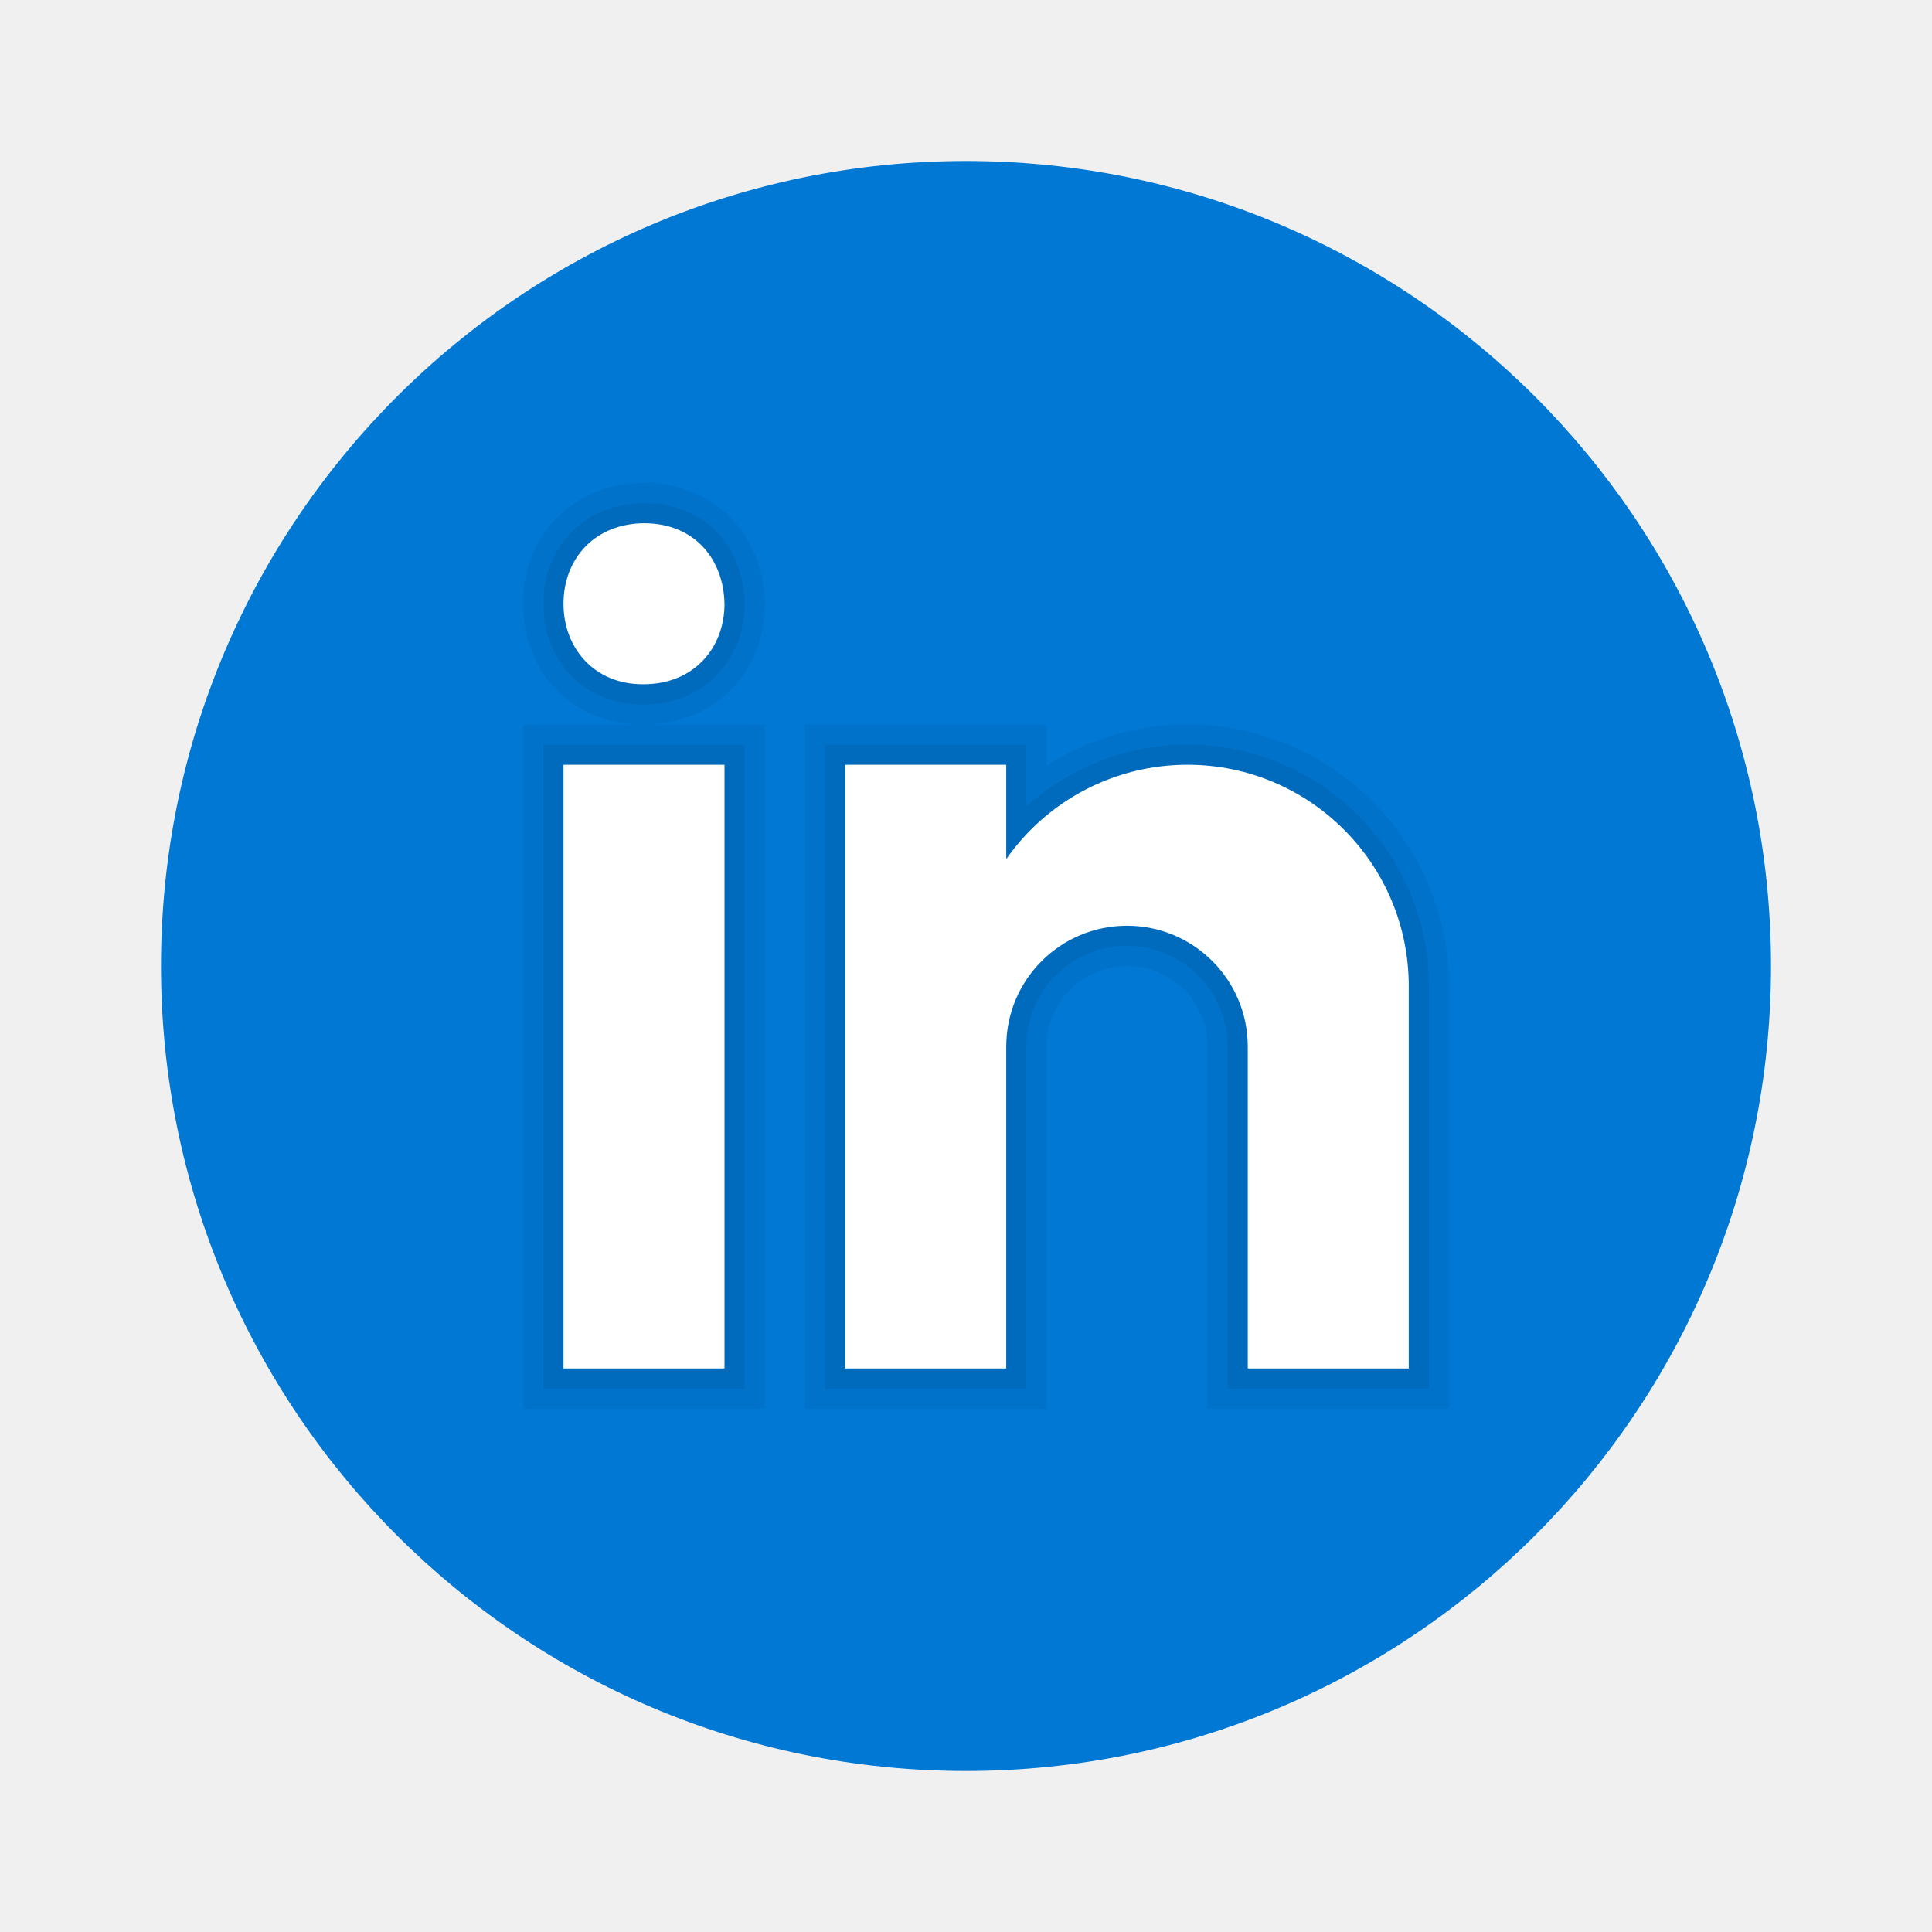
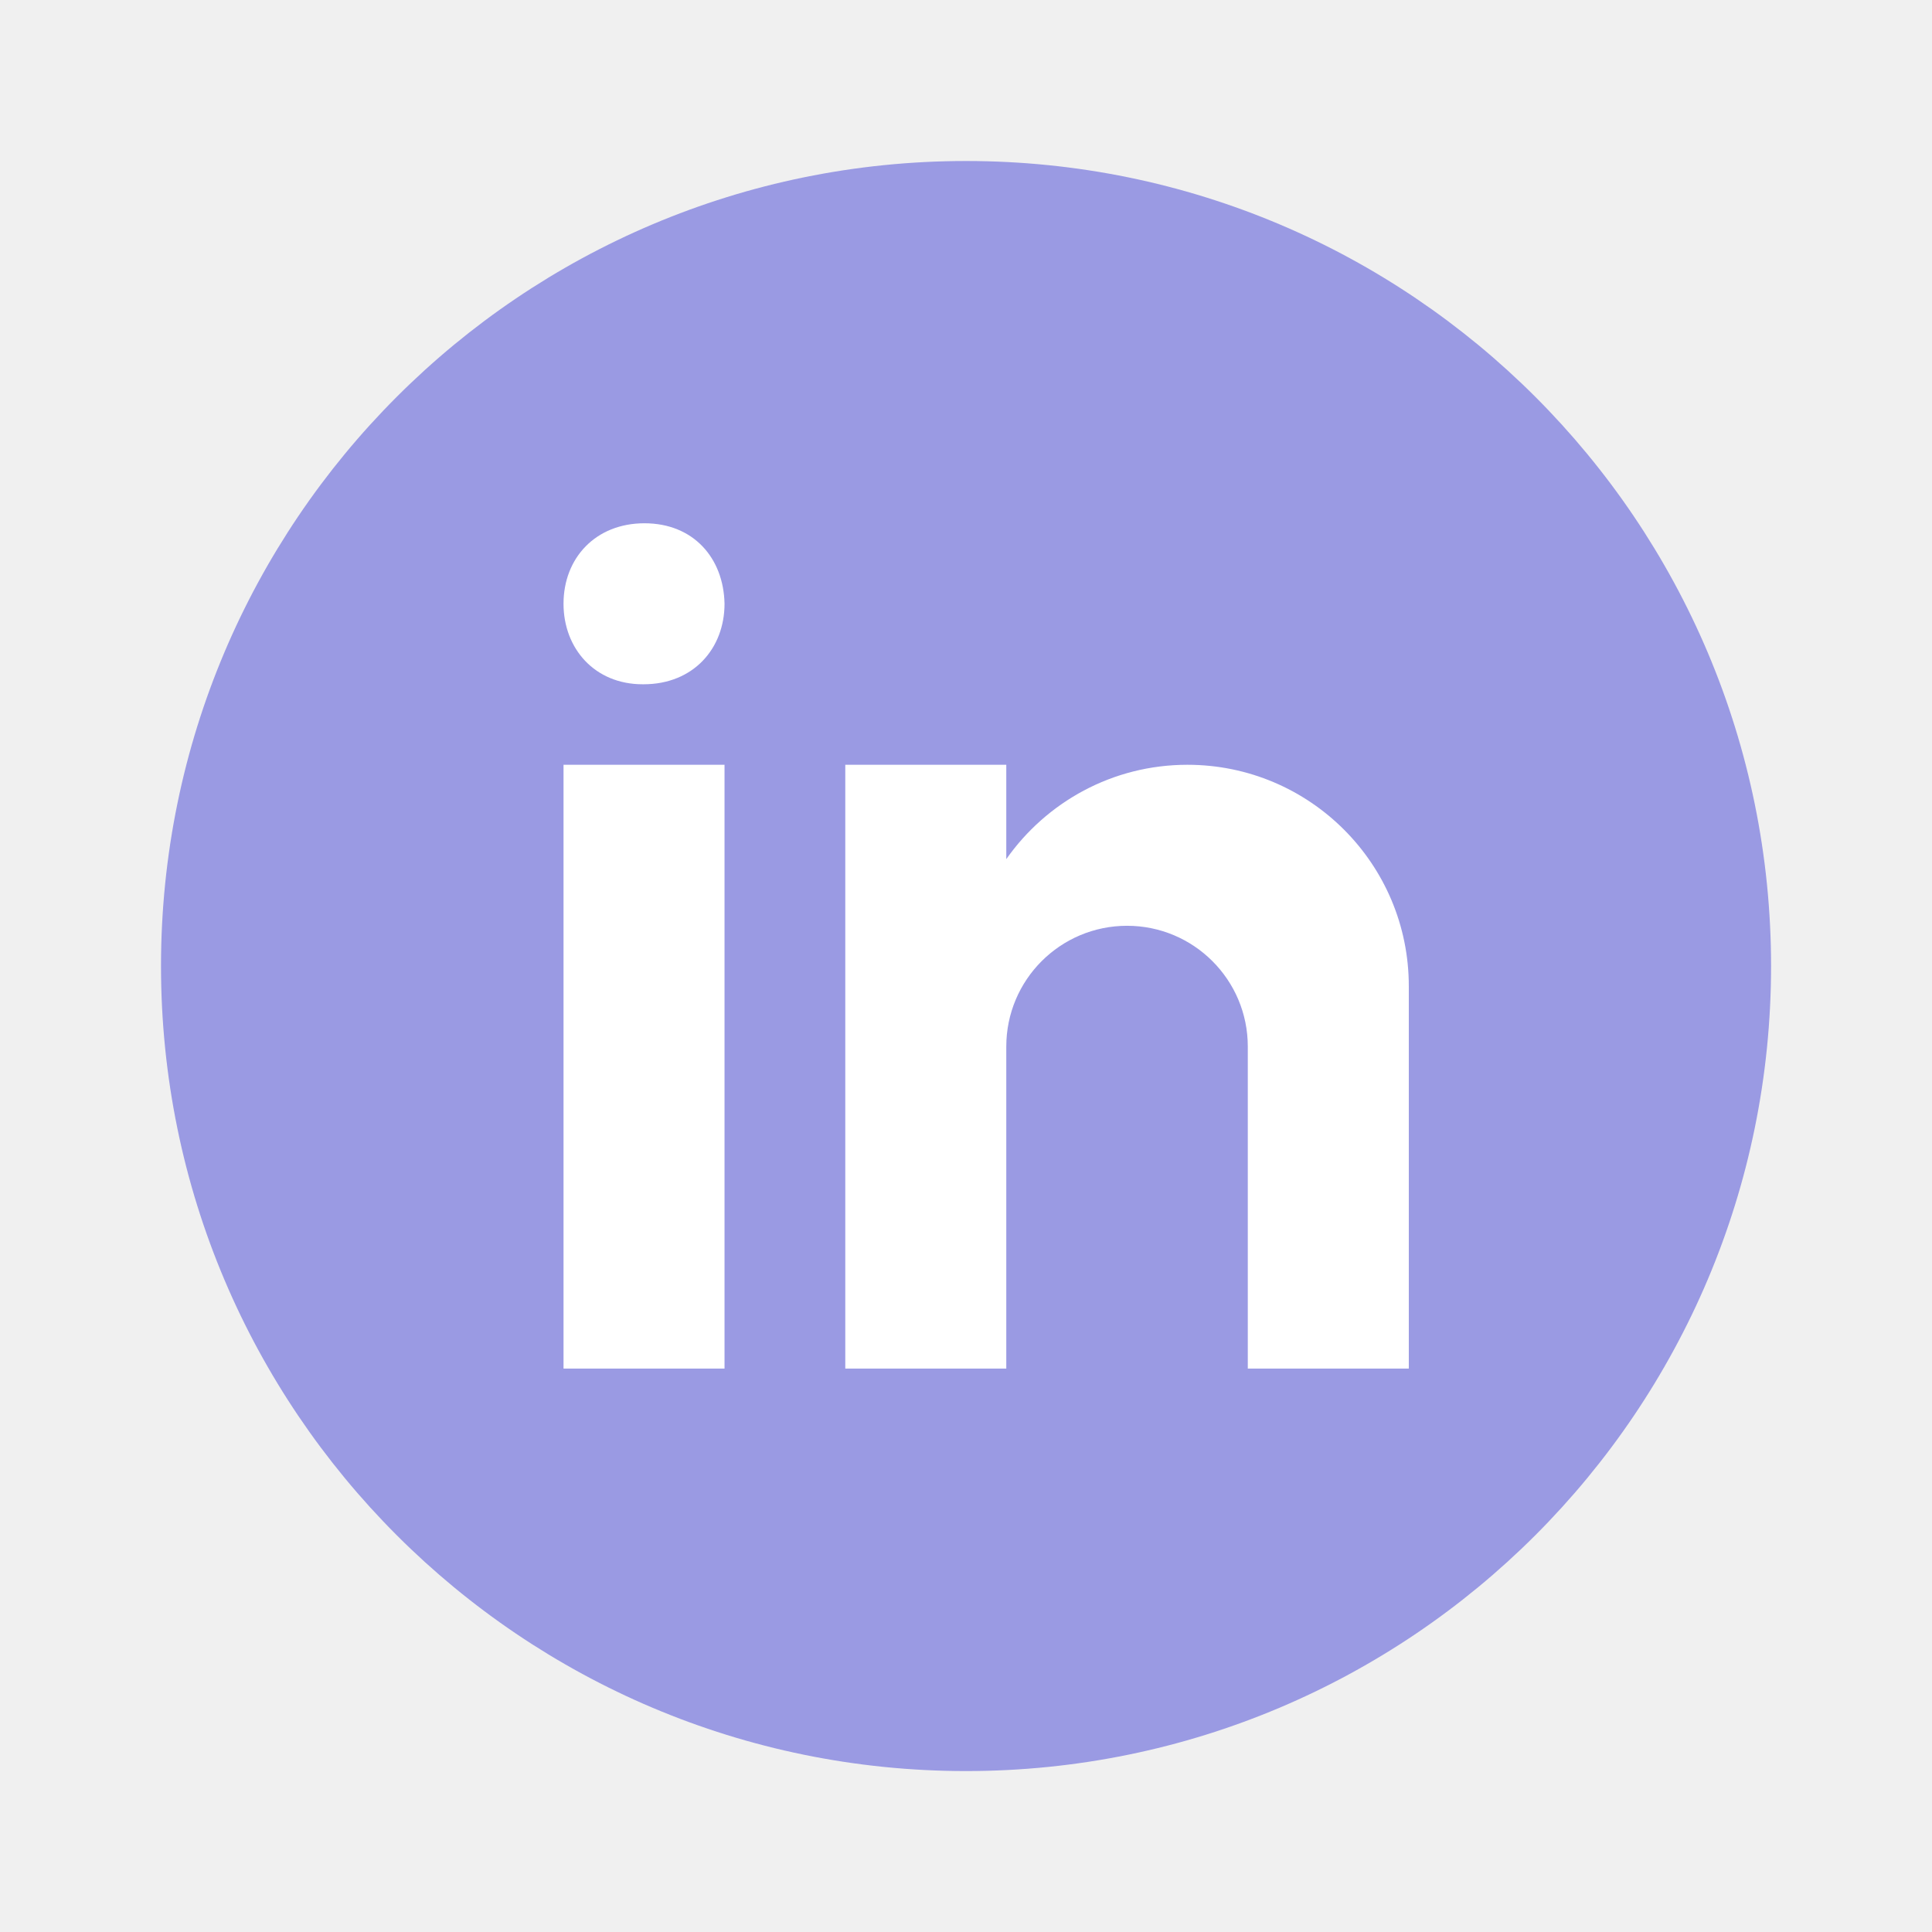
- <svg xmlns="http://www.w3.org/2000/svg" viewBox="0 0 48 48" width="50" height="50">
-   <path fill="#0078d4" d="M24 4C12.954 4 4 12.954 4 24s8.954 20 20 20 20-8.954 20-20S35.046 4 24 4z" />
-   <path d="M30 35v-9c0-1.103-.897-2-2-2s-2 .897-2 2v9h-6V18h6v1.027A6.47 6.47 0 0 1 29.5 18c3.584 0 6.5 2.916 6.5 6.5V35h-6zm-17 0V18h2.966C14.247 18 13 16.738 13 14.999 13 13.261 14.267 12 16.011 12c1.696 0 2.953 1.252 2.989 2.979C19 16.733 17.733 18 15.988 18H19v17h-6z" opacity=".05" />
-   <path d="M30.5 34.5V26c0-1.378-1.121-2.5-2.5-2.5s-2.5 1.122-2.5 2.5v8.5h-5v-16h5v1.534a5.998 5.998 0 0 1 4-1.534c3.309 0 6 2.691 6 6v10h-5zm-17 0v-16h5v16h-5zm2.466-17c-1.429 0-2.466-1.052-2.466-2.501 0-1.448 1.056-2.499 2.511-2.499 1.436 0 2.459 1.023 2.489 2.489 0 1.459-1.057 2.511-2.512 2.511h-.022z" opacity=".07" />
-   <path fill="#fff" d="M14 19h4v15h-4V19zm1.988-2h-.022C14.772 17 14 16.11 14 14.999c0-1.135.796-1.999 2.011-1.999 1.217 0 1.966.864 1.989 1.999C18 16.11 17.228 17 15.988 17zM35 24.5a5.5 5.5 0 0 0-5.5-5.5 5.49 5.49 0 0 0-4.5 2.344V19h-4v15h4v-8a3 3 0 1 1 6 0v8h4v-9.5z" />
+ <svg xmlns="http://www.w3.org/2000/svg" viewBox="0,0,255.99,255.99" width="50px" height="50px" fill-rule="nonzero">
+   <g fill="none" fill-rule="nonzero" stroke="none" stroke-width="1" stroke-linecap="butt" stroke-linejoin="miter" stroke-miterlimit="10" stroke-dasharray="" stroke-dashoffset="0" font-family="none" font-weight="none" font-size="none" text-anchor="none" style="mix-blend-mode: normal">
+     <g transform="scale(5.33333,5.33333)">
+       <path d="M24,4c-11.046,0 -20,8.954 -20,20c0,11.046 8.954,20 20,20c11.046,0 20,-8.954 20,-20c0,-11.046 -8.954,-20 -20,-20z" fill="#9a9ae3" />
+       <path d="M14,19h4v15h-4zM15.988,17h-0.022c-1.194,0 -1.966,-0.89 -1.966,-2.001c0,-1.135 0.796,-1.999 2.011,-1.999c1.217,0 1.966,0.864 1.989,1.999c0,1.111 -0.772,2.001 -2.012,2.001zM35,24.5c0,-3.038 -2.462,-5.5 -5.5,-5.5c-1.862,0 -3.505,0.928 -4.5,2.344v-2.344h-4v15h4v-8c0,-1.657 1.343,-3 3,-3c1.657,0 3,1.343 3,3v8h4c0,0 0,-9.079 0,-9.5z" fill="#ffffff" />
+     </g>
+   </g>
</svg>
